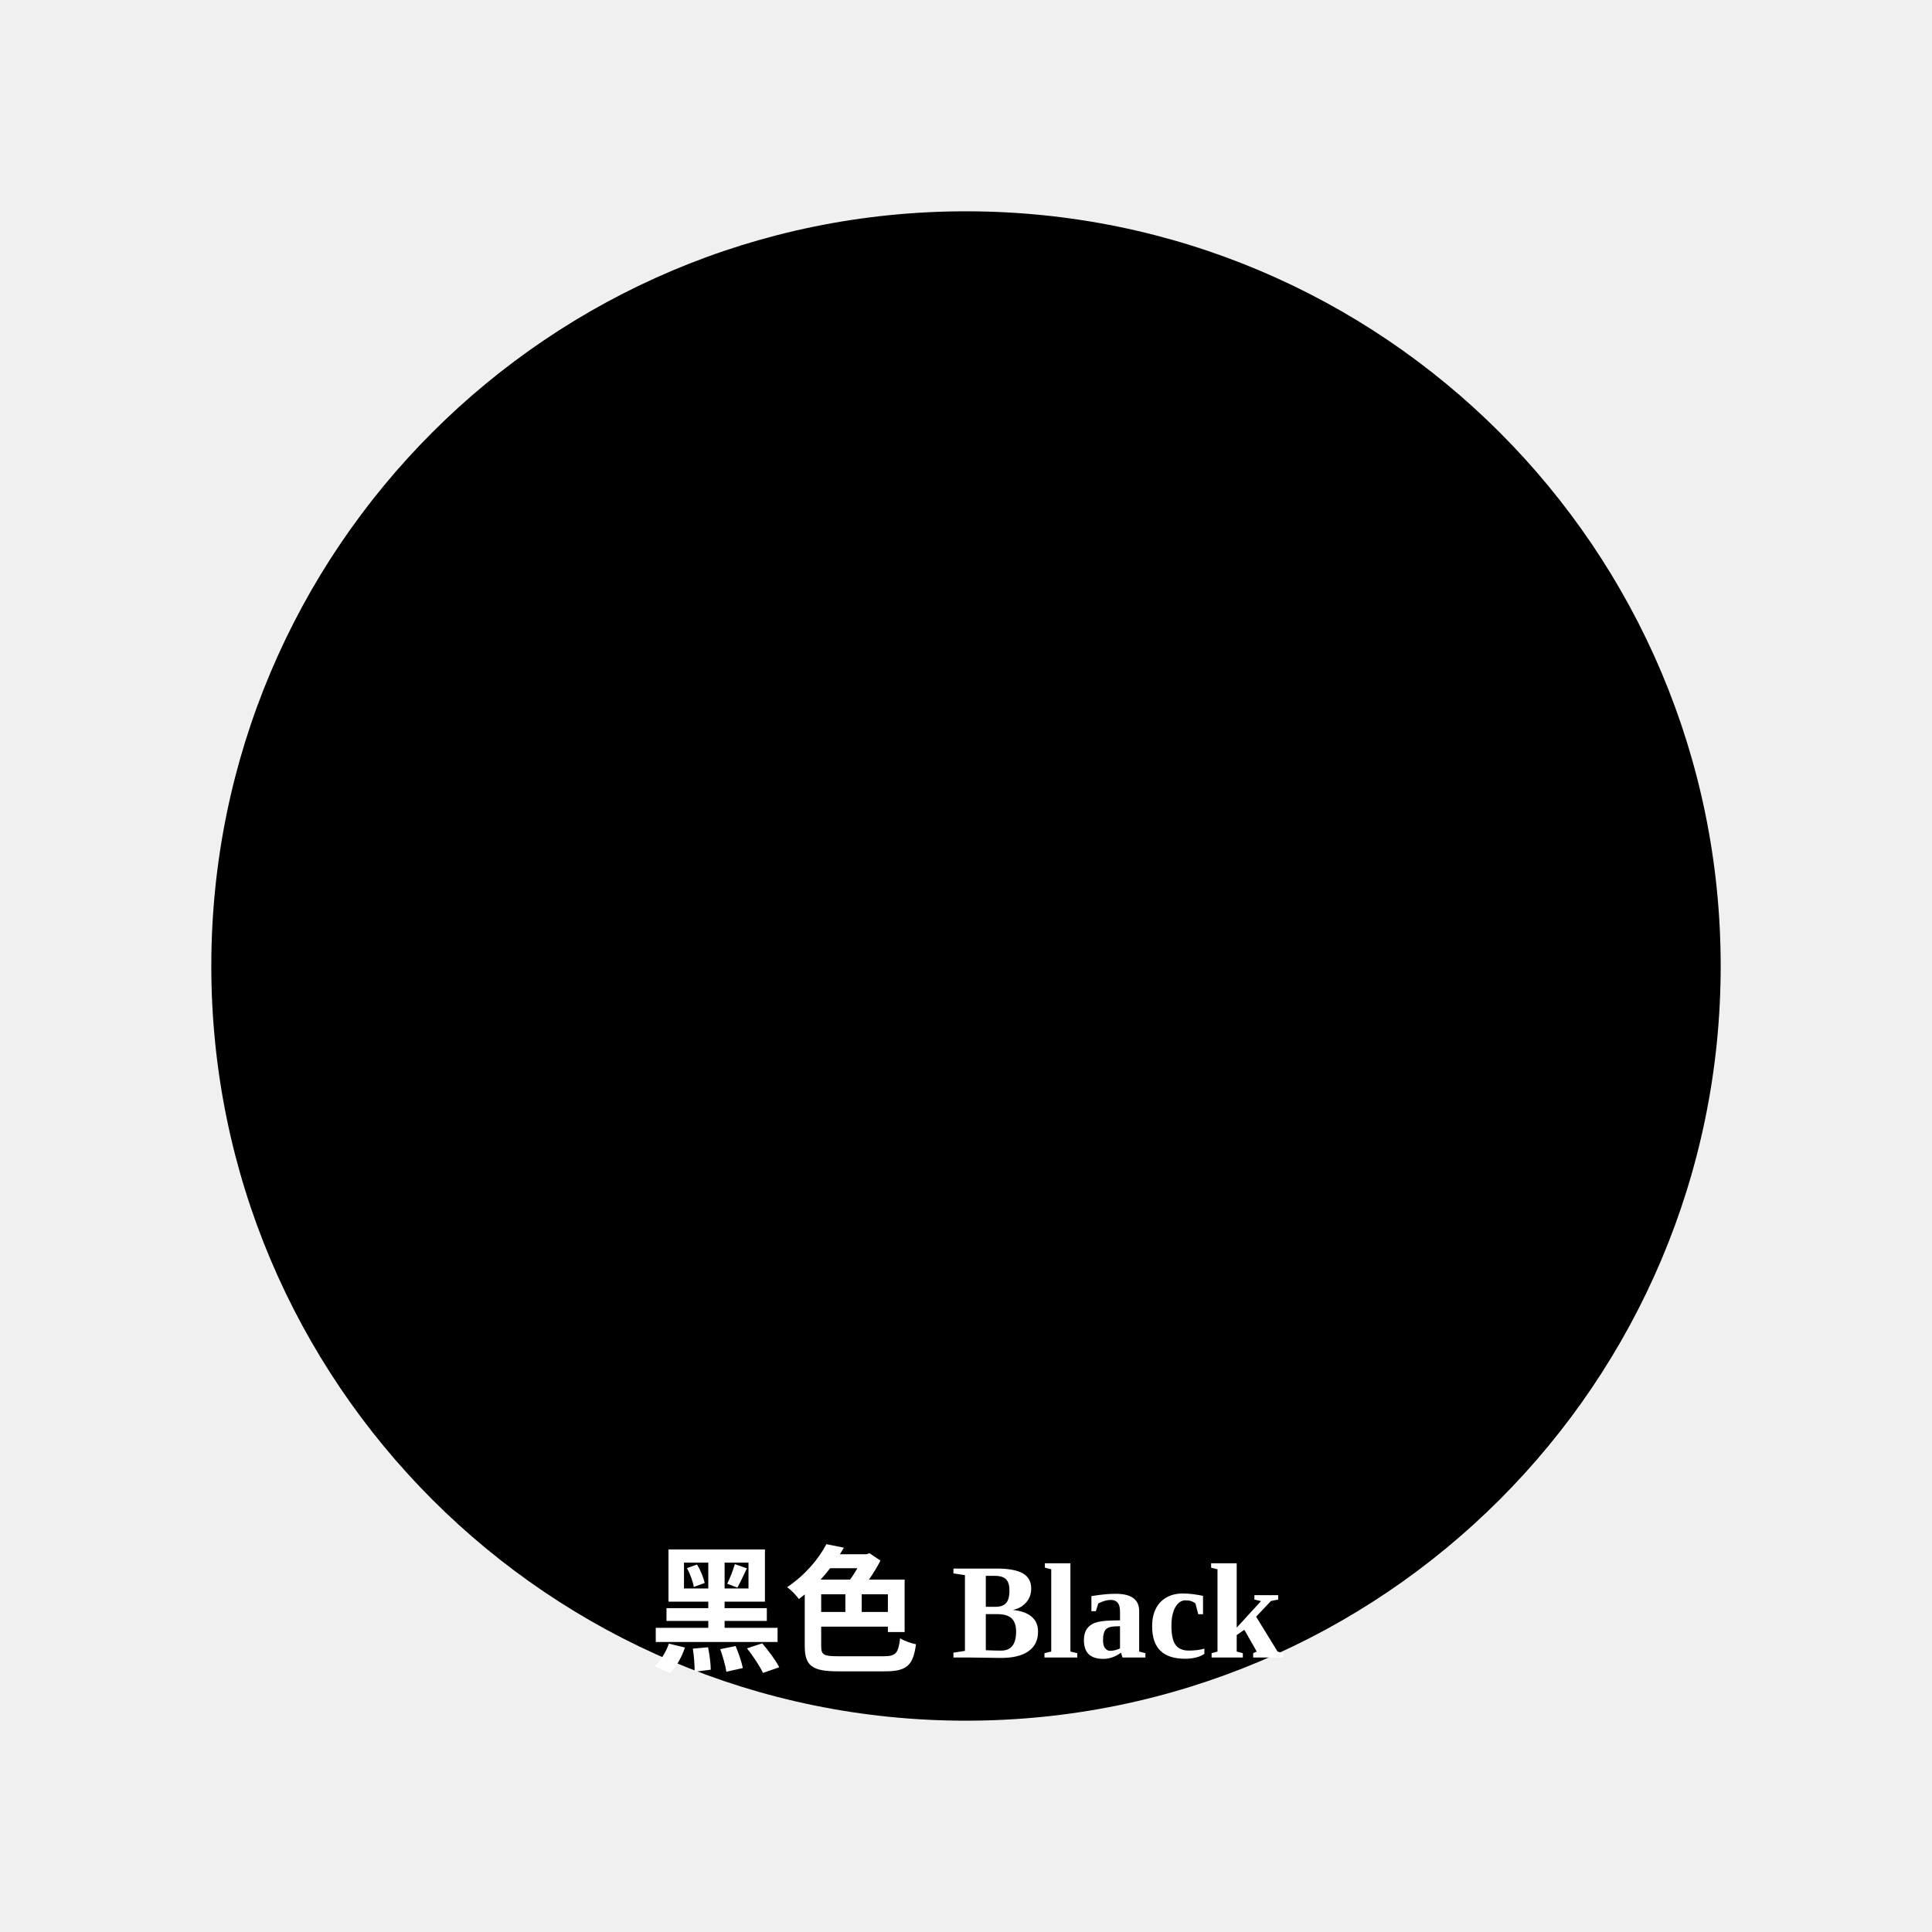
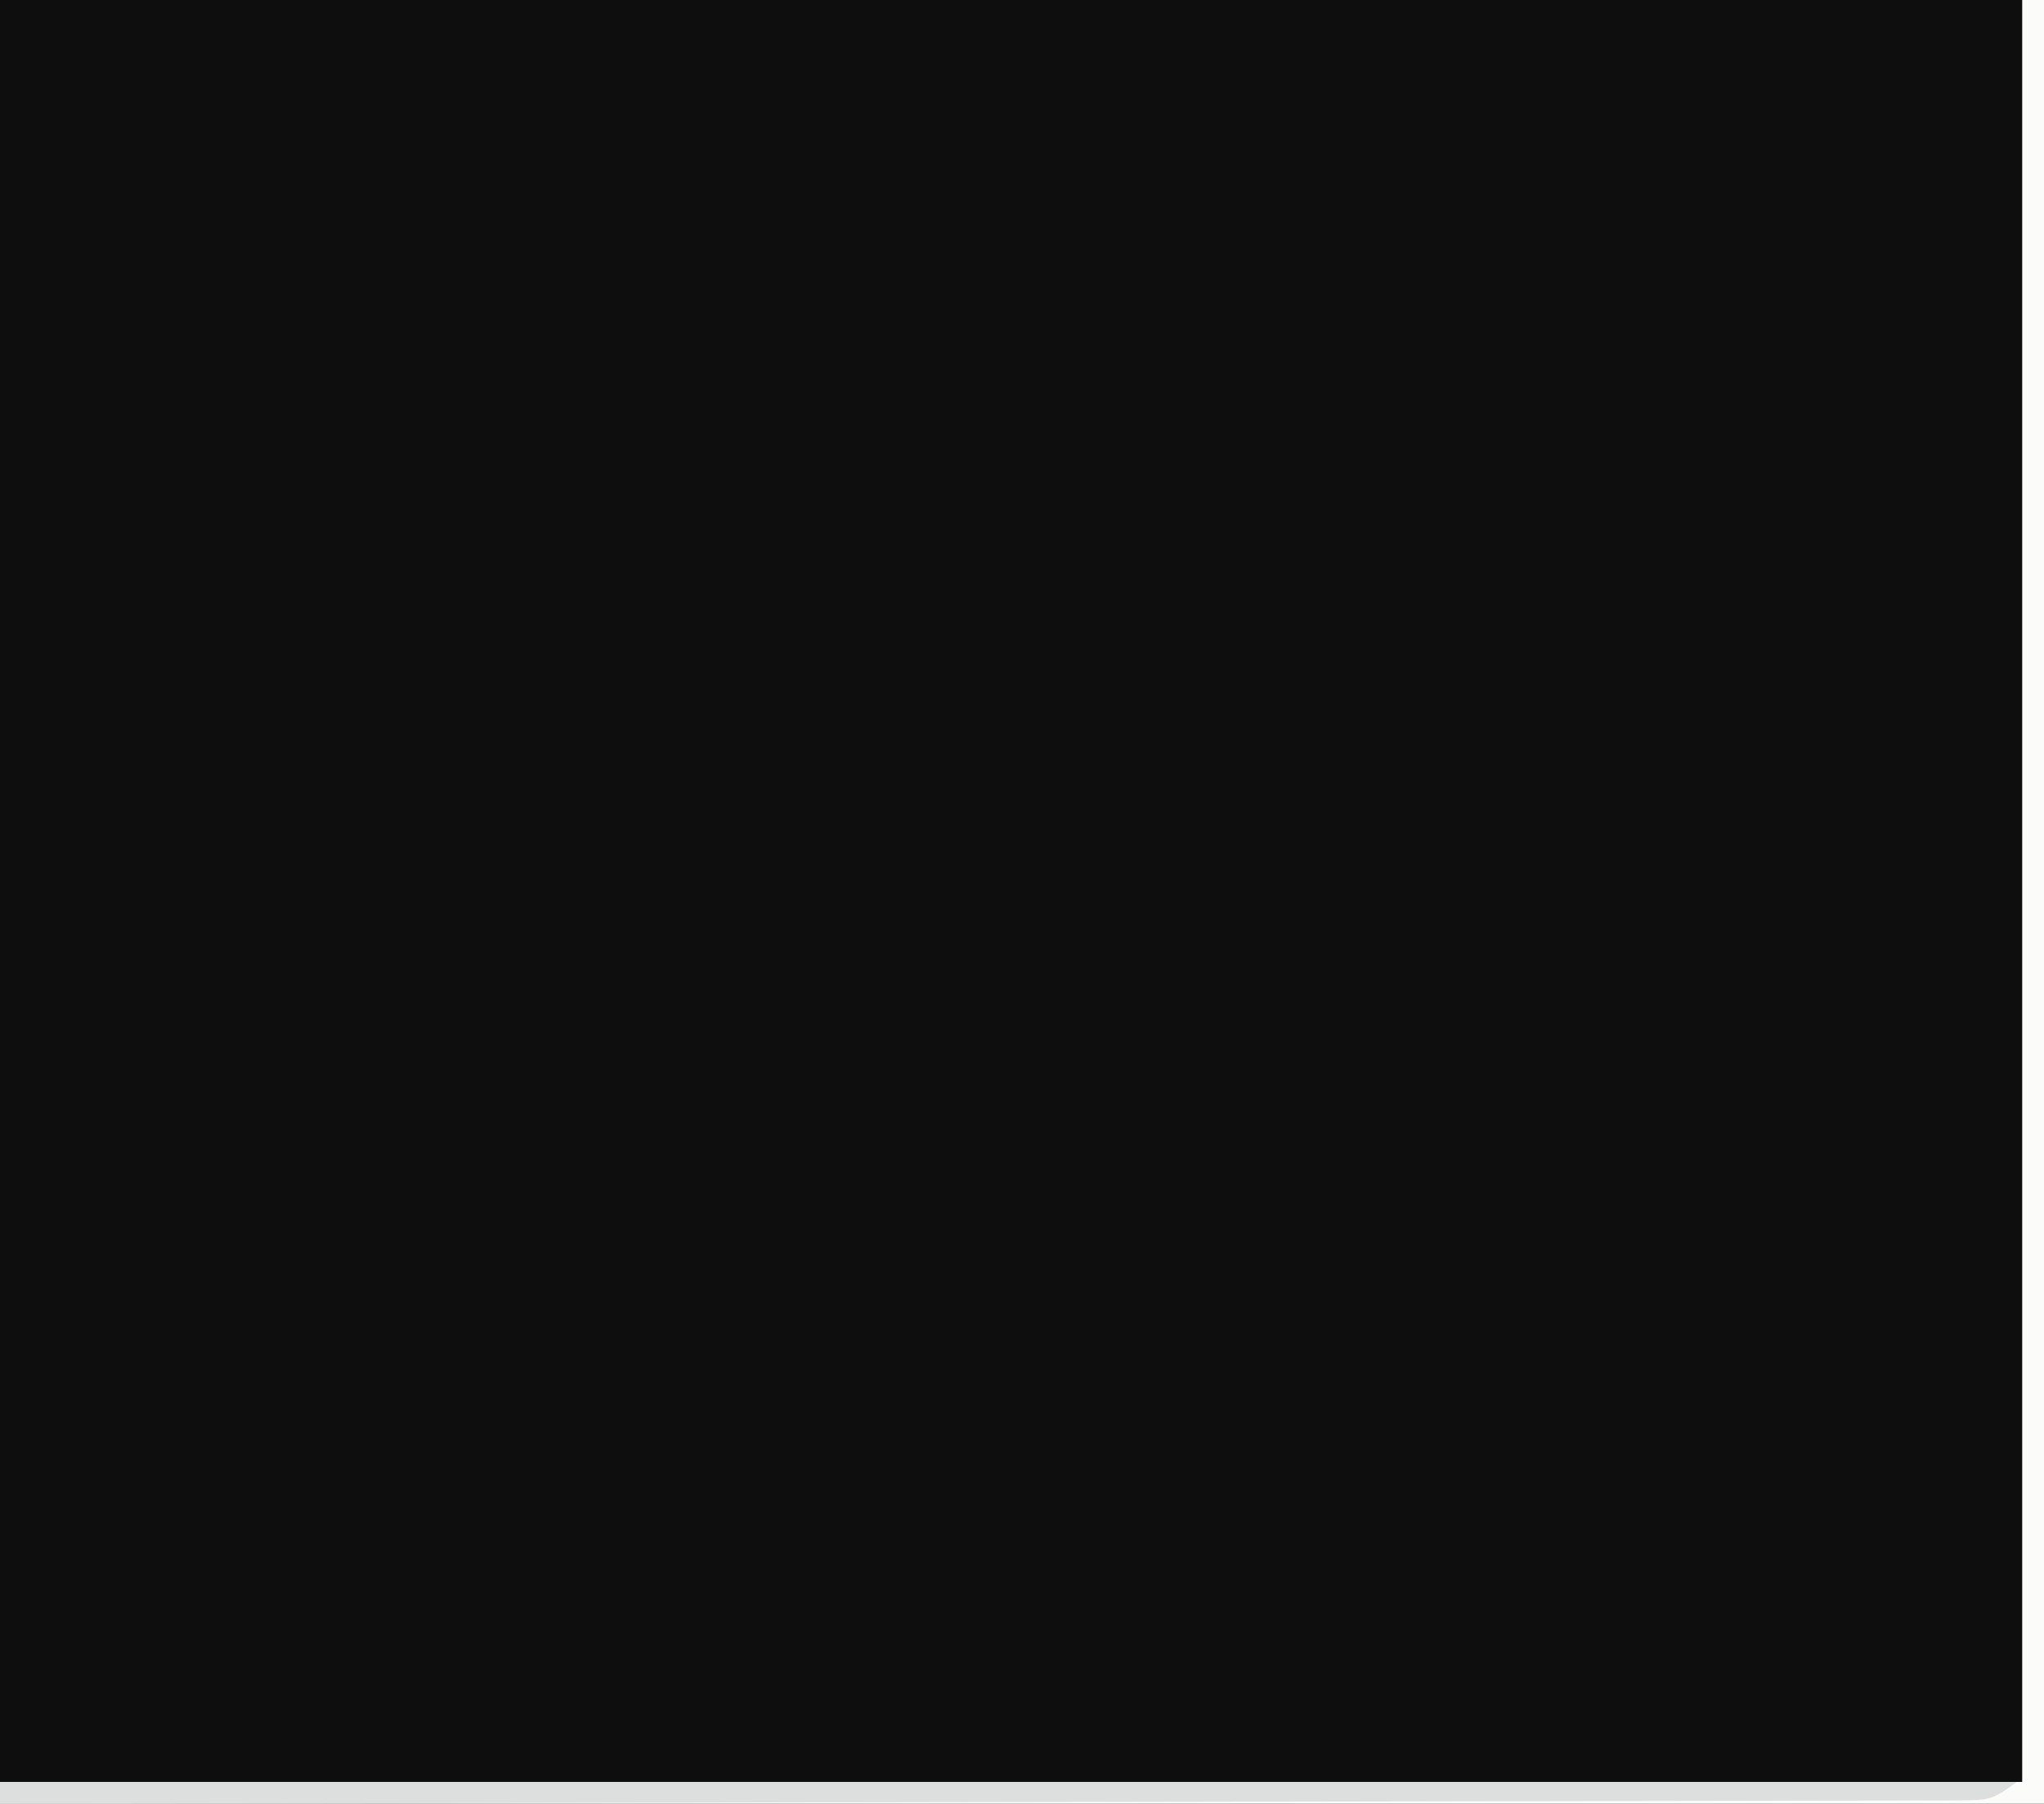
- <svg xmlns="http://www.w3.org/2000/svg" width="512" height="512" viewBox="0 0 512 512">
-   <circle cx="256" cy="256" r="200" fill="#000000" />
-   <text x="256" y="440" font-size="36" text-anchor="middle" fill="#fff" font-weight="bold">黑色 Black</text>
+ <svg xmlns="http://www.w3.org/2000/svg" version="1.1" width="375" height="331">
+   <path d="M0 0 C123.75 0 247.5 0 375 0 C375 109.23 375 218.46 375 331 C251.25 331 127.5 331 0 331 C0 221.77 0 112.54 0 0 Z " fill="#0E0E0E" transform="translate(0,0)" />
+   <path d="M0 0 C1.32 0 2.64 0 4 0 C4 109.23 4 218.46 4 331 C-119.75 331 -243.5 331 -371 331 C-371 329.68 -371 328.36 -371 327 C-248.57 327 -126.14 327 0 327 C0 219.09 0 111.18 0 0 Z " fill="#FBFBFA" transform="translate(371,0)" />
+   <path d="M0 0 C122.1 0 244.2 0 370 0 C365.693 3.23 364.884 3.376 359.792 3.385 C358.509 3.394 357.226 3.404 355.904 3.413 C354.478 3.409 353.051 3.404 351.624 3.399 C350.111 3.404 348.598 3.411 347.085 3.419 C342.921 3.437 338.757 3.436 334.593 3.433 C330.105 3.432 325.617 3.449 321.129 3.463 C313.351 3.486 305.573 3.498 297.795 3.502 C286.55 3.509 275.304 3.532 264.059 3.559 C245.815 3.602 227.57 3.632 209.326 3.654 C191.602 3.675 173.877 3.702 156.152 3.738 C155.06 3.74 153.968 3.742 152.843 3.744 C147.364 3.755 141.885 3.766 136.405 3.778 C90.937 3.871 45.469 3.943 0 4 C0 2.68 0 1.36 0 0 Z " fill="#DDDEDE" transform="translate(0,327)" />
</svg>
